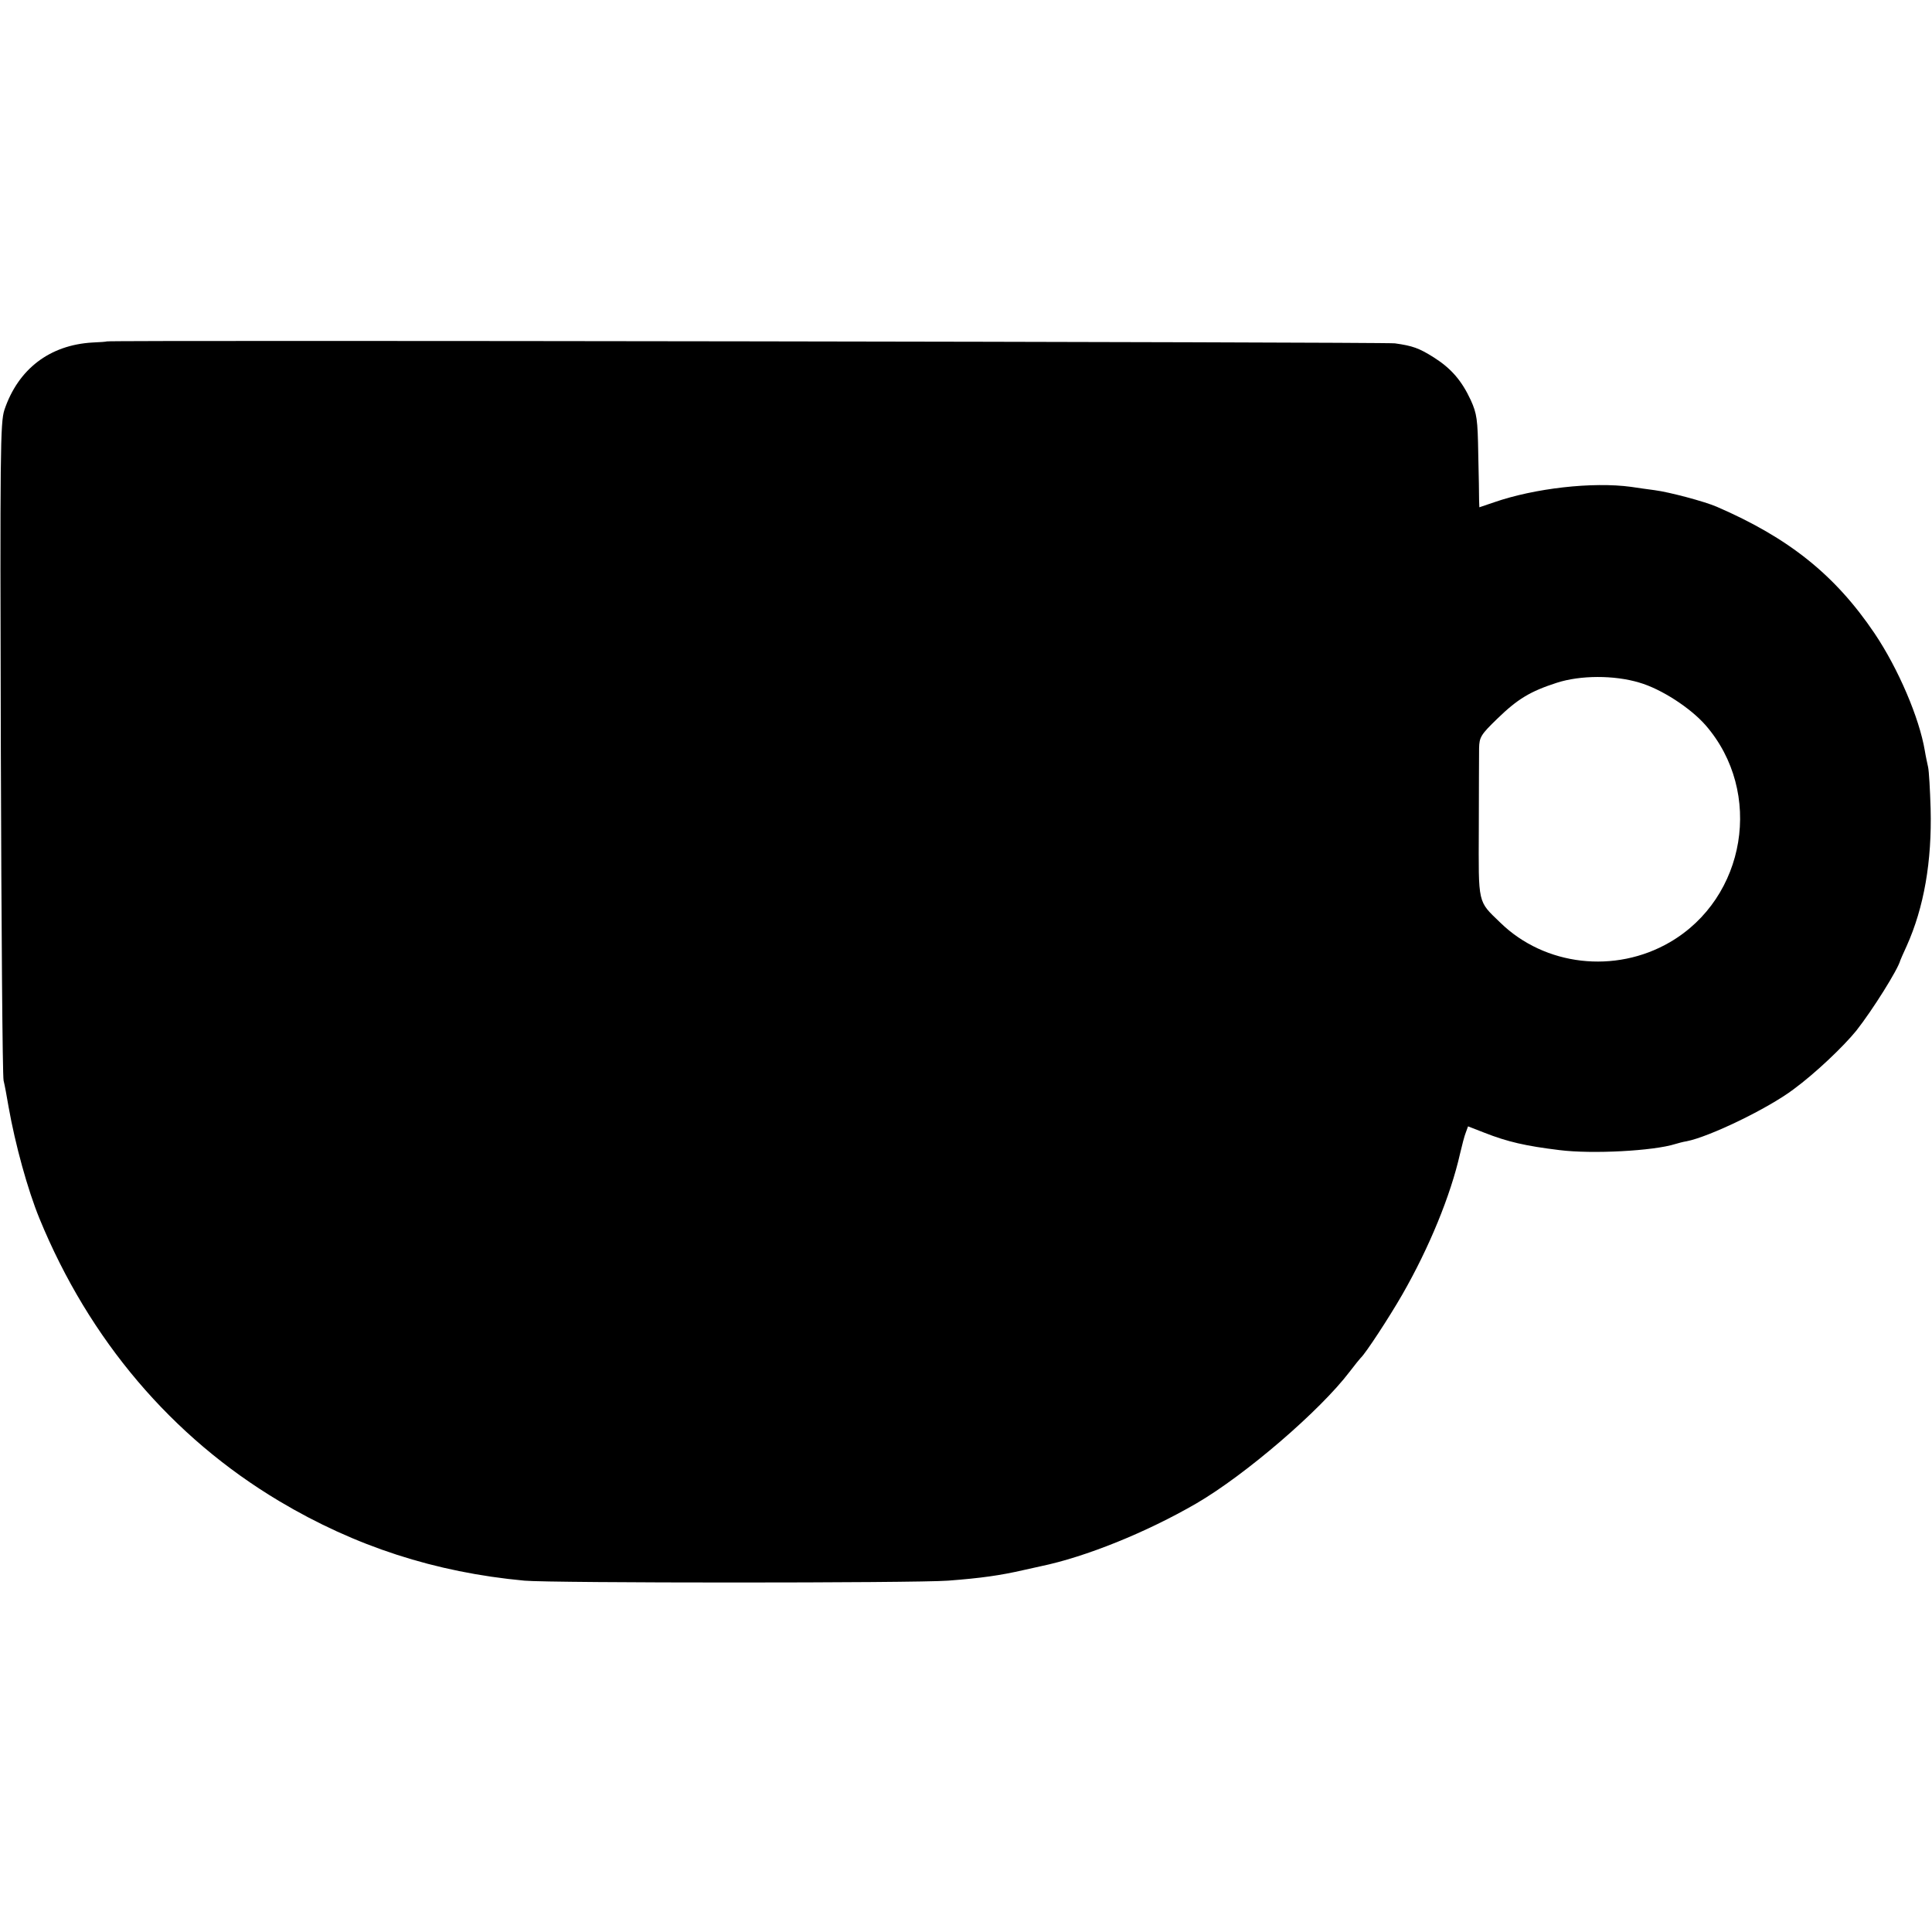
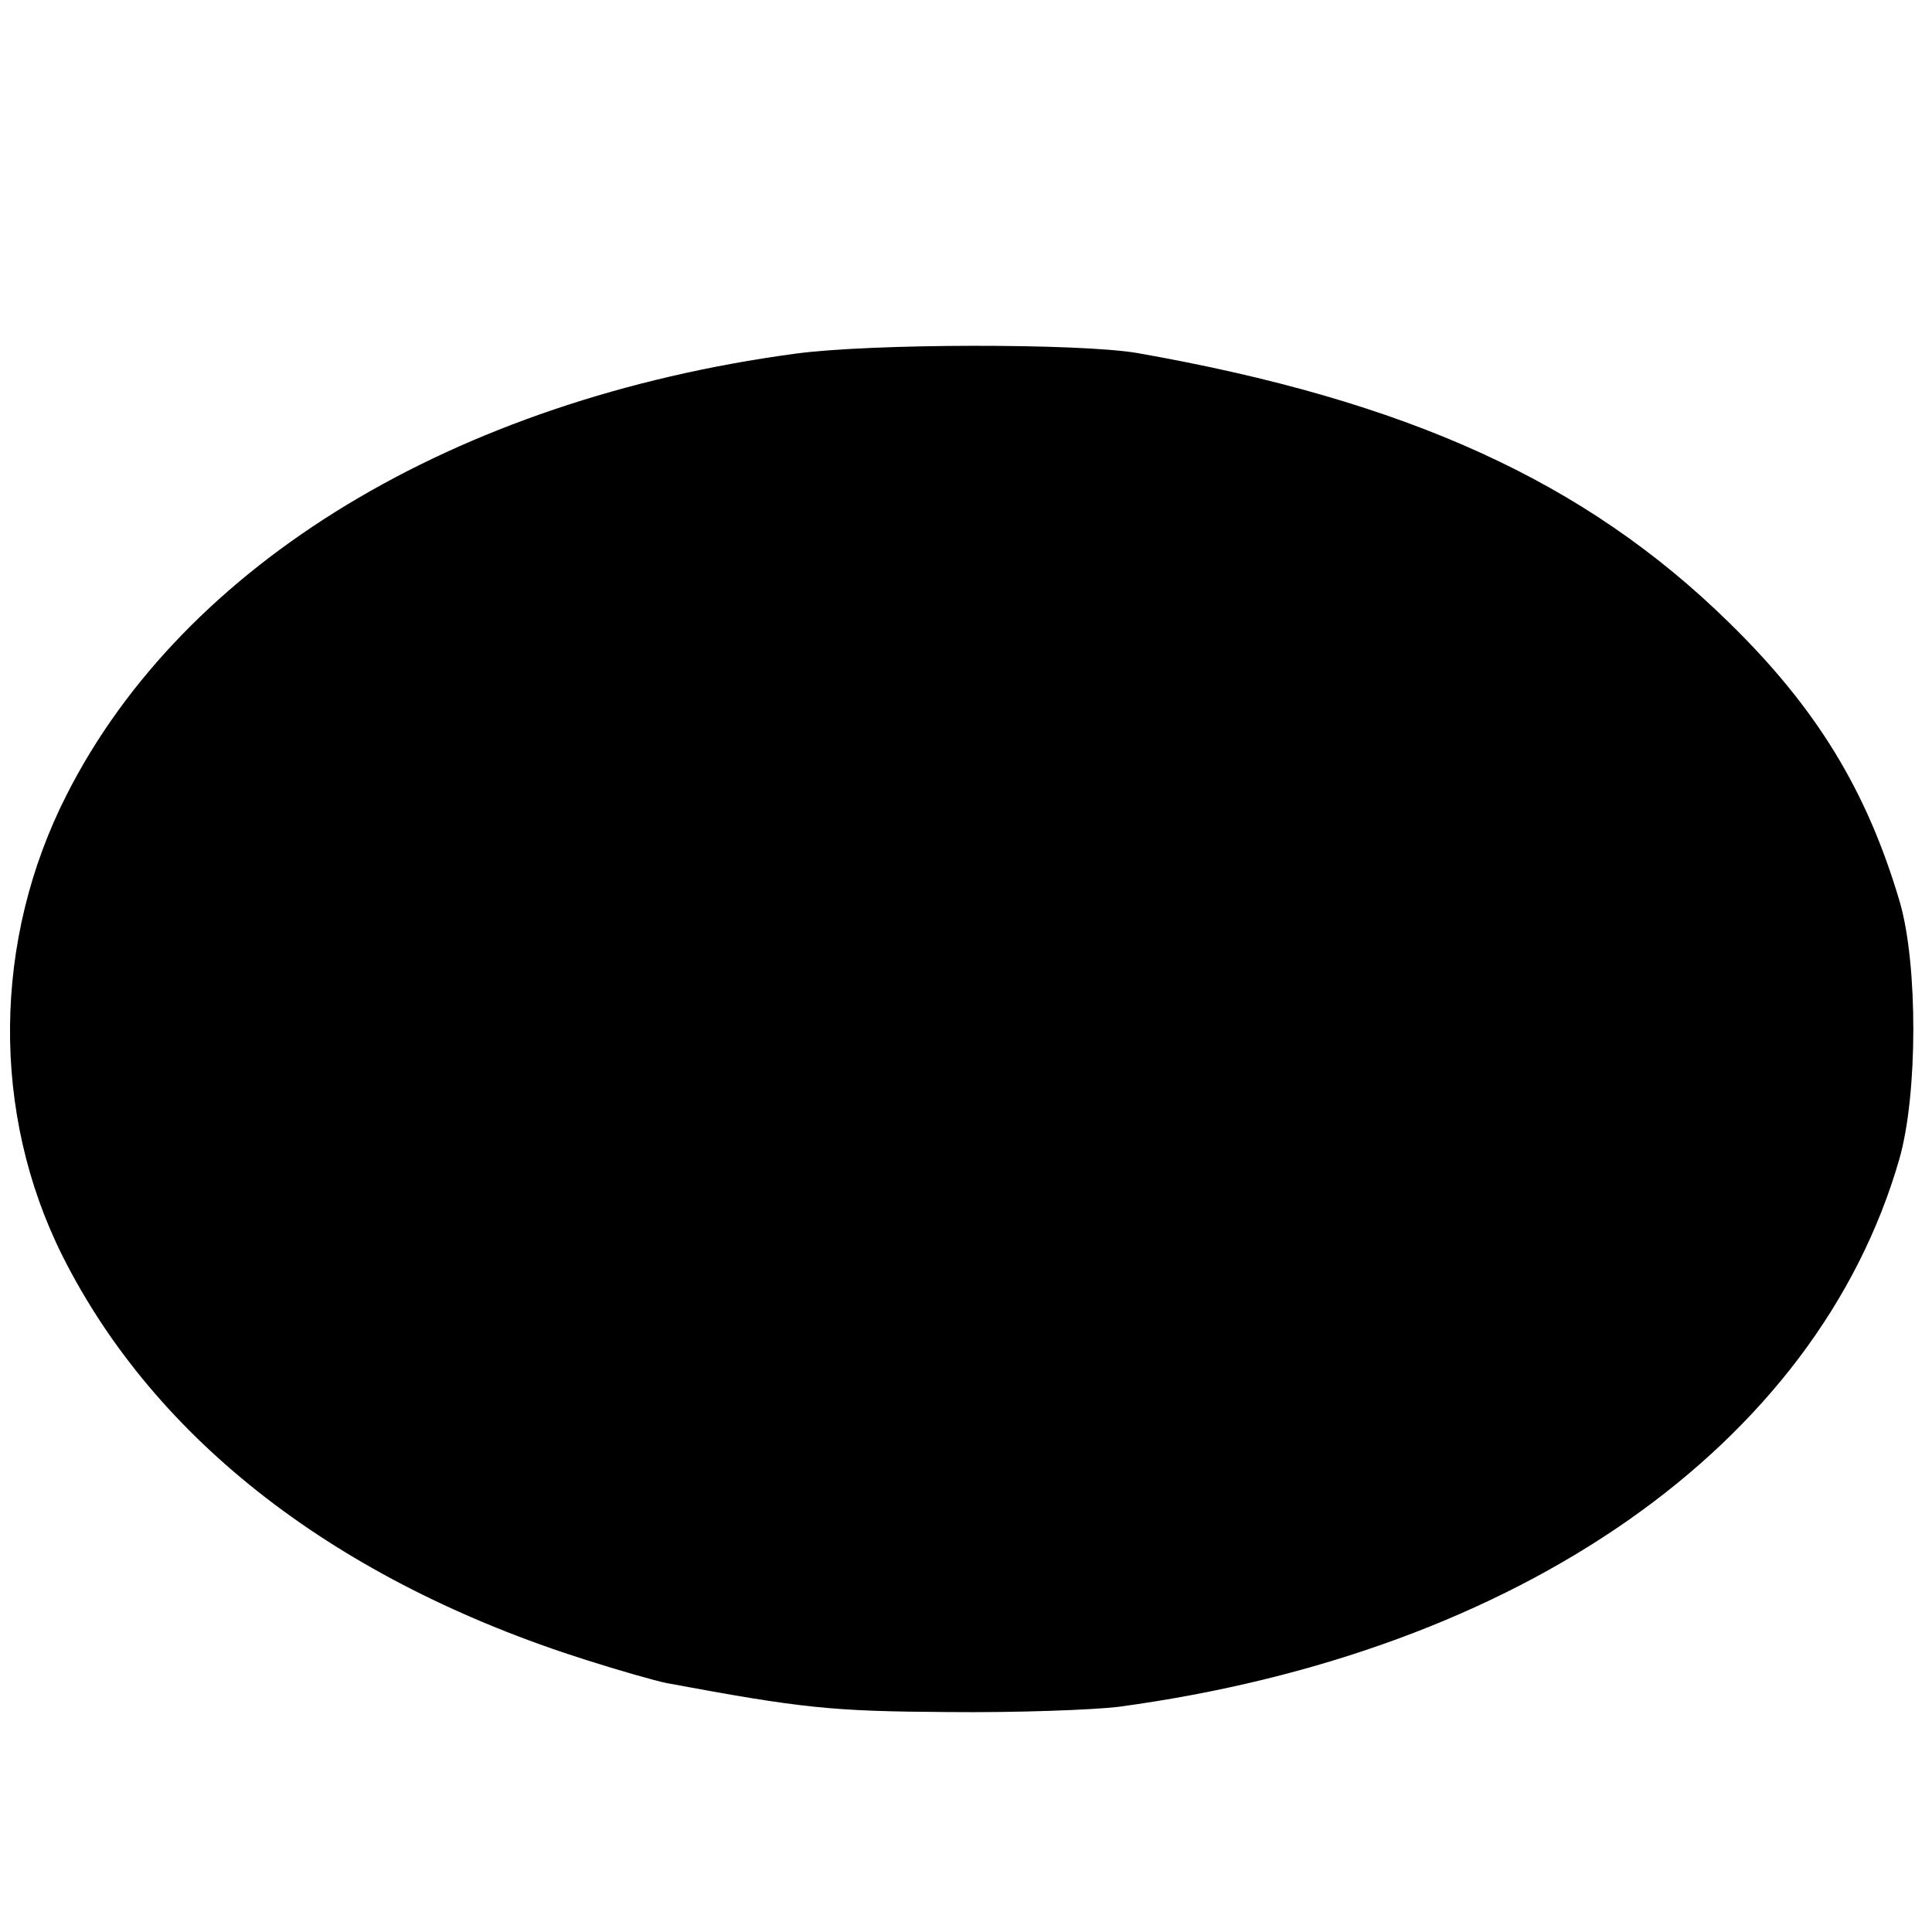
- <svg xmlns="http://www.w3.org/2000/svg" version="1.0" width="700pt" height="700pt" viewBox="0 0 700 700" preserveAspectRatio="xMidYMid meet">
-   <g transform="translate(0,700) scale(0.1,-0.1)" fill="#000000" stroke="none">
-     <path d="M387 5763 c-1 -1 -24 -3 -52 -4 -155 -9 -269 -96 -319 -244 -15 -46 -16 -145 -13 -1225 2 -646 6 -1188 10 -1205 4 -16 12 -59 18 -95 24 -136 69 -300 112 -405 180 -439 480 -792 869 -1024 275 -164 565 -258 888 -288 97 -9 1416 -9 1535 0 119 9 189 19 272 38 27 6 55 12 63 14 164 34 384 123 565 228 177 103 448 336 555 477 19 25 37 47 40 50 17 15 104 148 151 230 97 169 175 359 209 510 7 30 16 65 21 77 l8 22 59 -23 c84 -33 149 -48 272 -63 119 -15 341 -3 420 22 10 3 28 8 41 10 82 16 294 118 387 188 79 58 181 155 228 213 59 75 151 222 159 254 1 3 11 26 23 52 63 140 92 307 87 498 -2 69 -6 136 -9 150 -3 14 -9 41 -12 60 -20 119 -96 297 -182 425 -143 212 -311 346 -572 459 -44 19 -171 53 -225 60 -22 3 -60 8 -85 12 -140 19 -350 -5 -497 -56 l-53 -18 -1 26 c0 15 -1 90 -3 167 -2 126 -5 146 -27 195 -33 71 -71 115 -134 155 -54 34 -77 42 -141 51 -35 5 -4663 12 -4667 7z m5552 -1236 c80 -23 186 -92 241 -155 210 -242 147 -625 -130 -786 -198 -115 -453 -86 -614 71 -83 80 -79 64 -78 341 0 136 1 267 1 291 1 40 6 49 66 107 73 71 119 99 215 130 86 28 209 28 299 1z" />
+ <svg xmlns="http://www.w3.org/2000/svg" version="1.0" width="260pt" height="260pt" viewBox="0 0 260 260" preserveAspectRatio="xMidYMid meet">
+   <g transform="translate(0,260) scale(0.1,-0.1)" fill="#000000" stroke="none">
+     <path d="M1070 2124 c-459 -62 -822 -282 -980 -593 -100 -196 -102 -429 -6 -621 125 -249 370 -438 705 -544 44 -14 93 -28 108 -31 183 -34 222 -38 378 -39 94 -1 197 3 230 7 541 73 940 352 1051 737 25 87 25 261 1 345 -44 150 -112 262 -231 378 -193 189 -432 298 -796 362 -77 13 -357 13 -460 -1z" />
  </g>
</svg>
